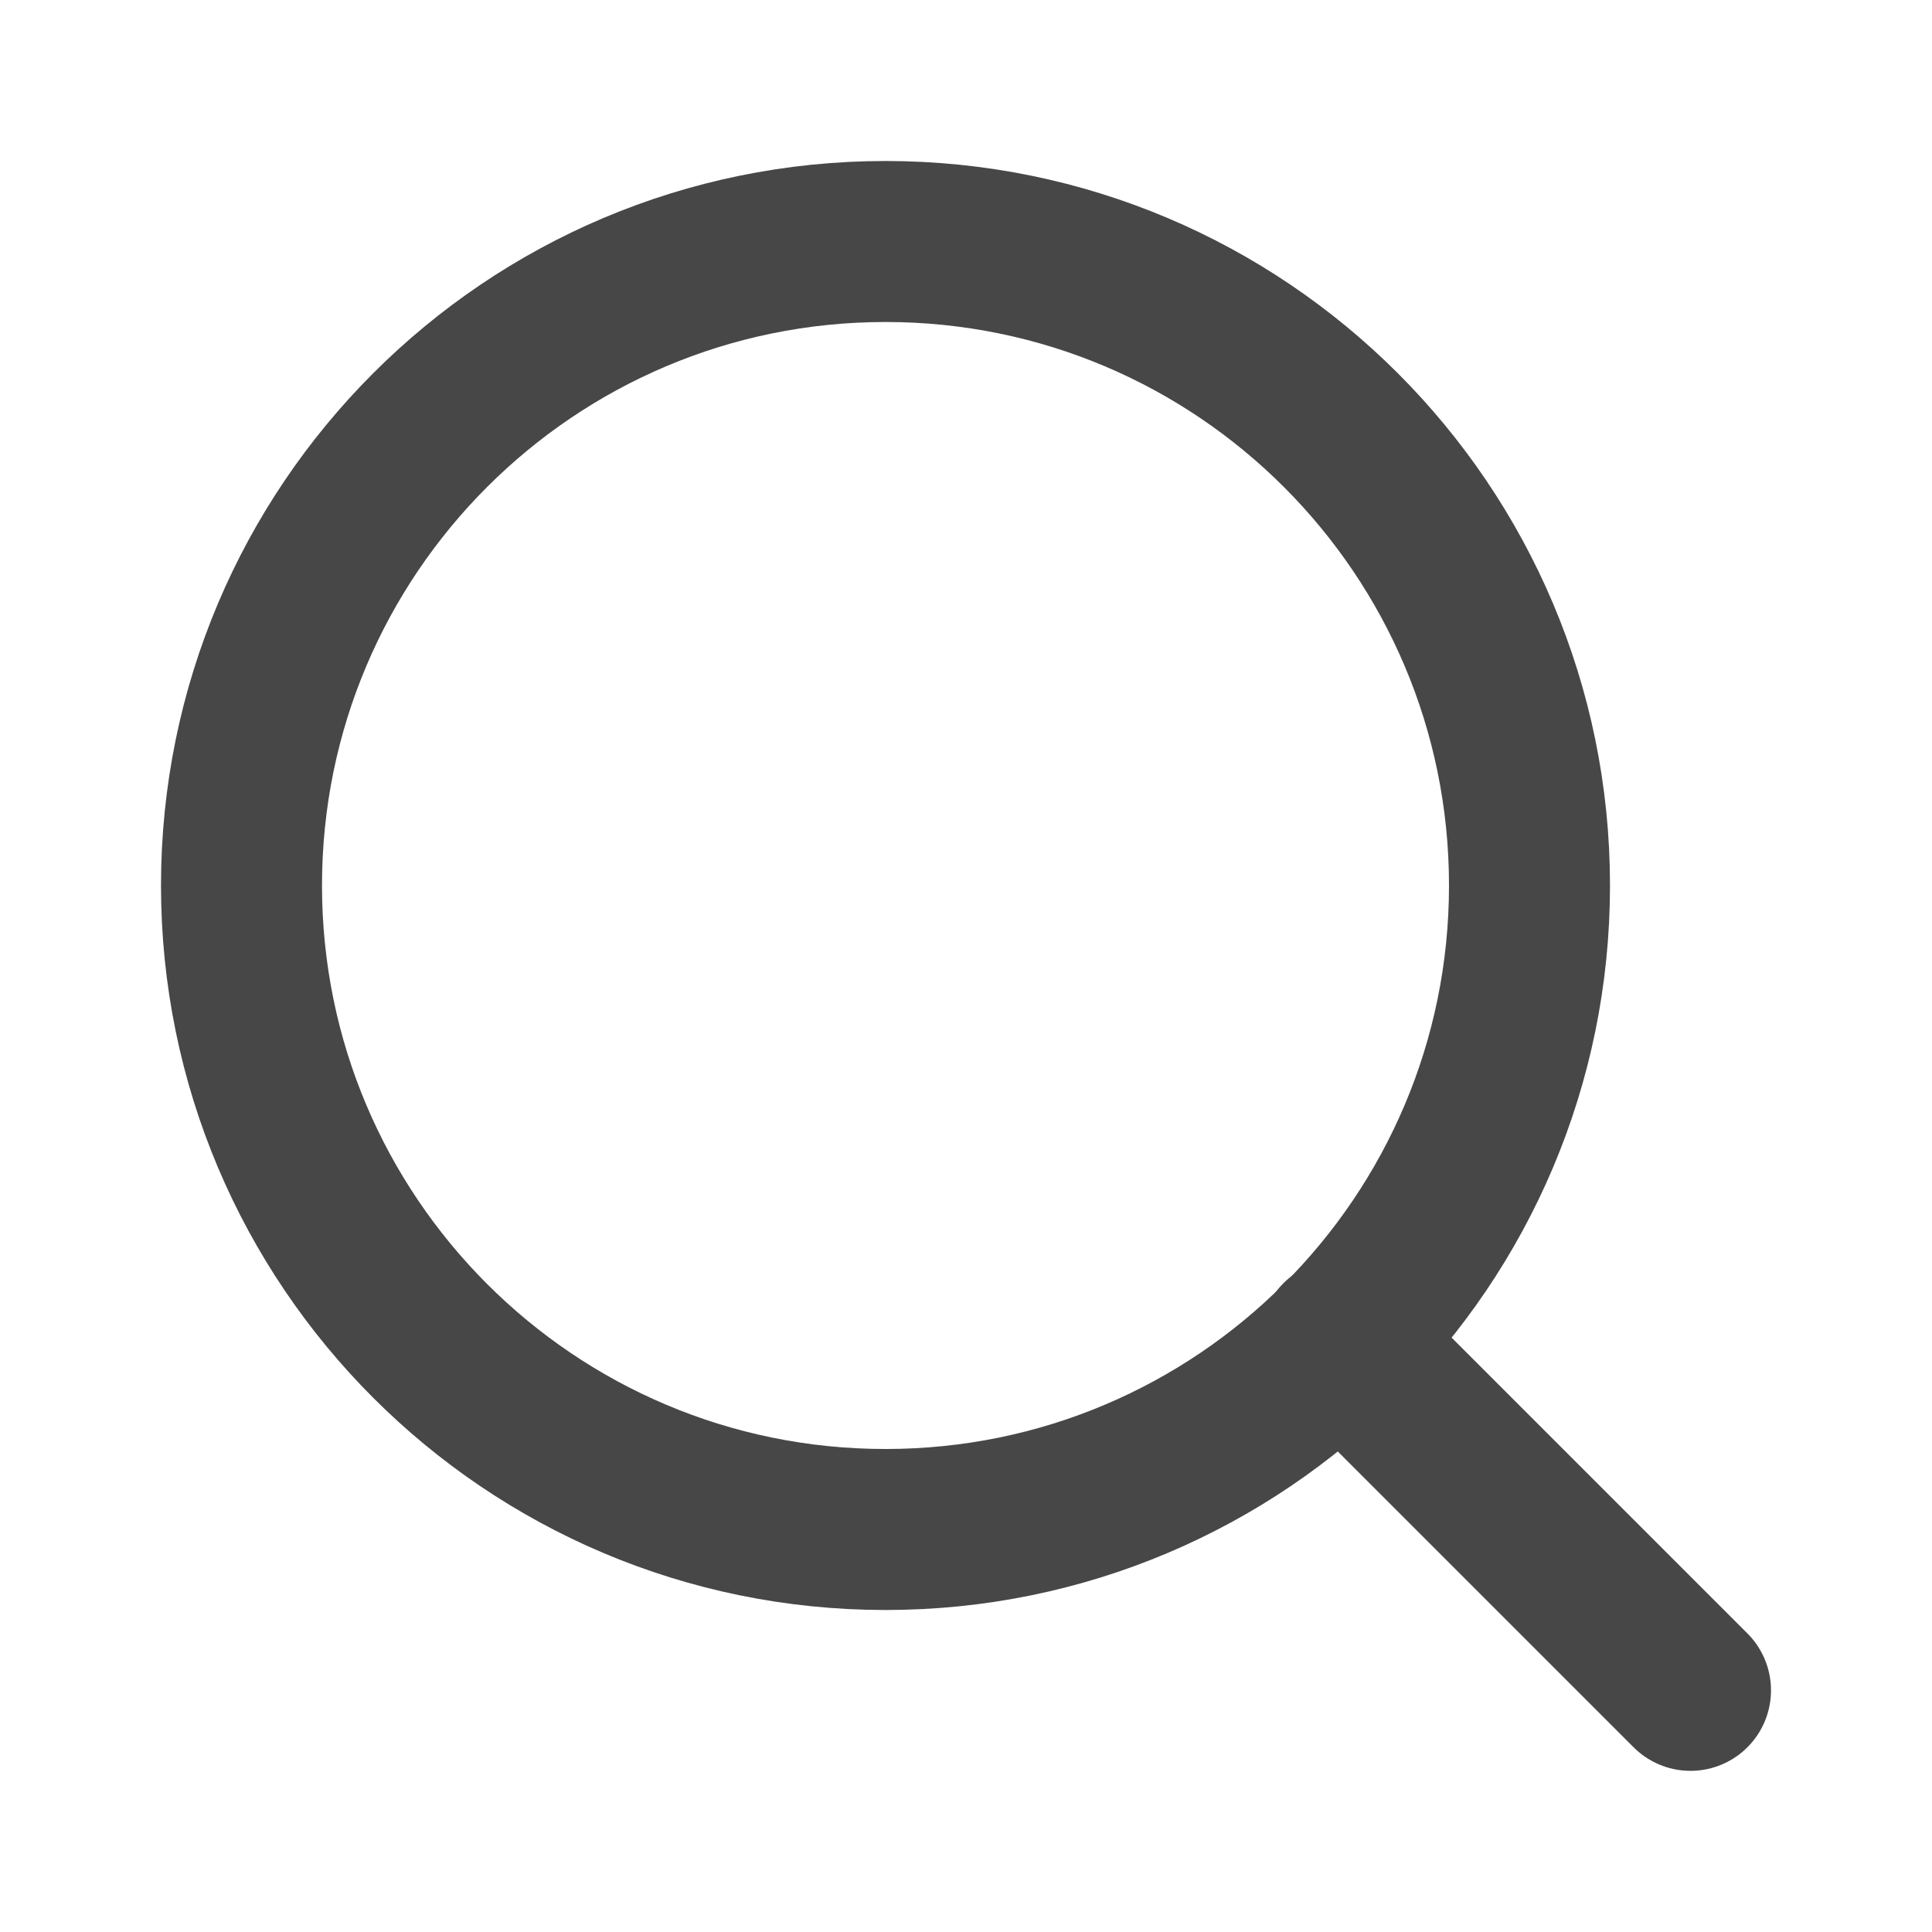
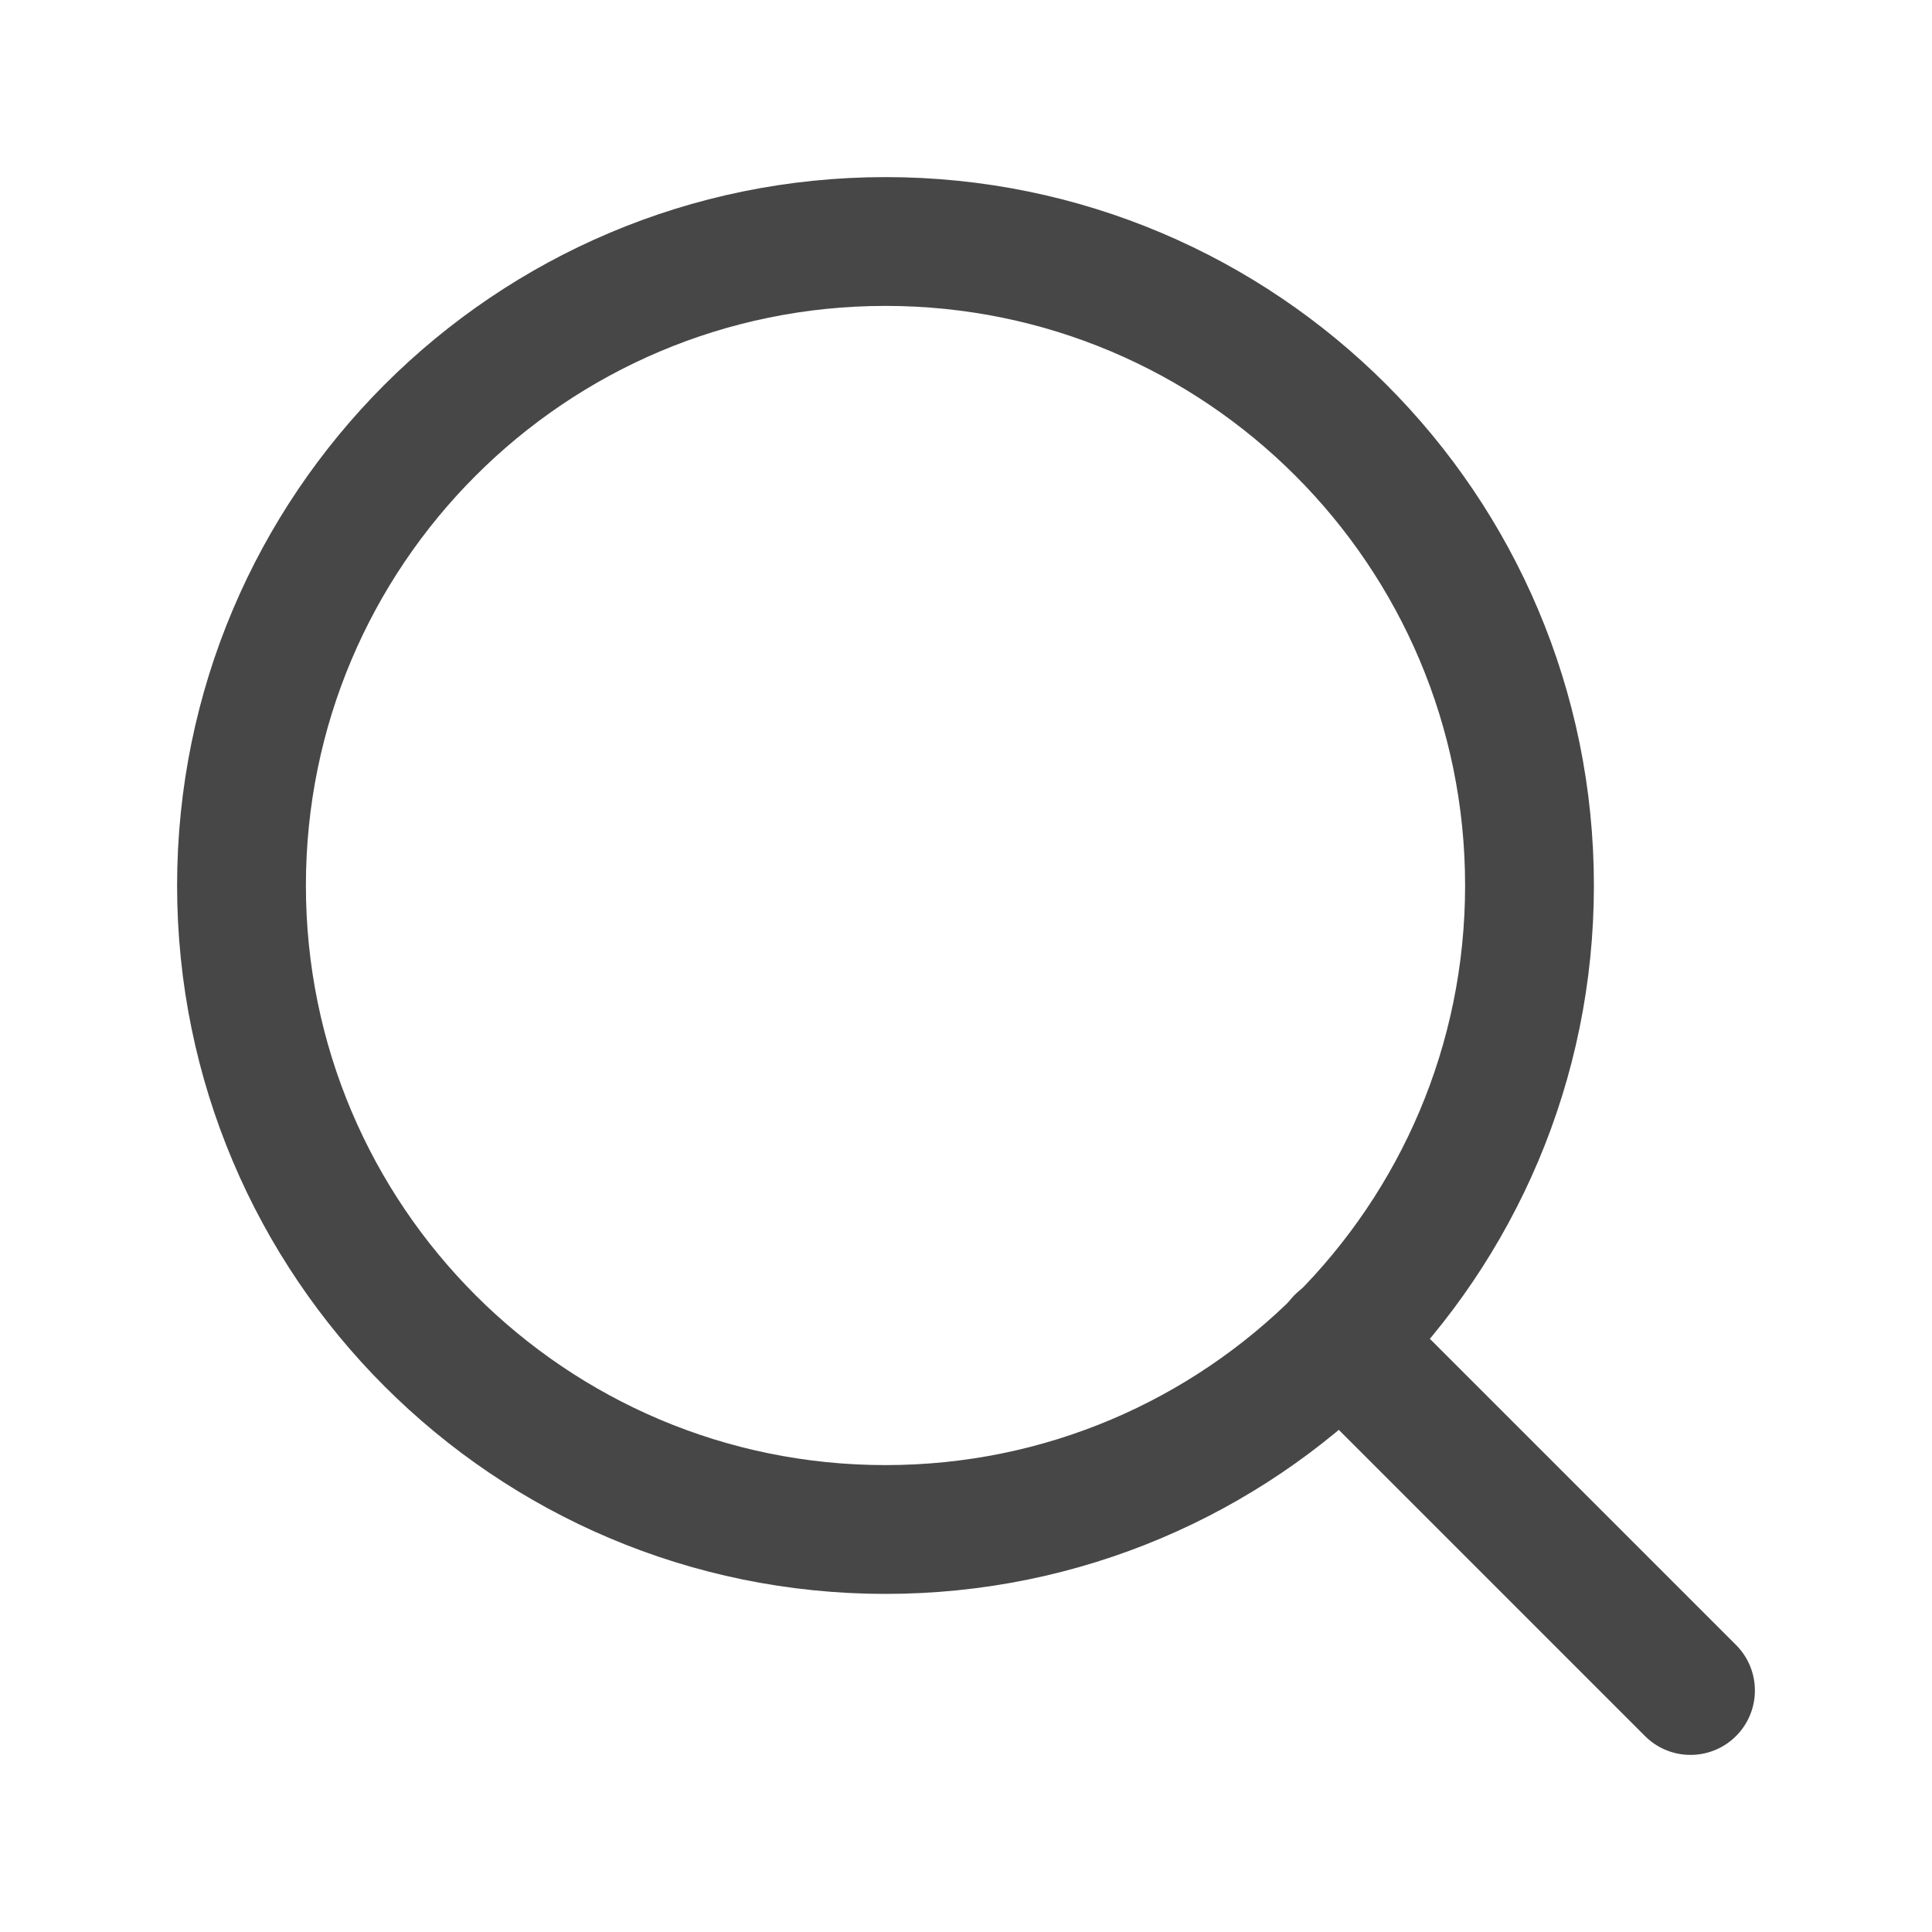
- <svg xmlns="http://www.w3.org/2000/svg" width="24" height="24" viewBox="0 0 24 24" fill="none">
+ <svg xmlns="http://www.w3.org/2000/svg" width="30" height="30" viewBox="0 0 24 24" fill="none">
  <g id="search">
    <g id="Group 2085665042">
-       <path id="Vector" d="M11 19C15.418 19 19 15.418 19 11C19 6.582 15.418 3 11 3C6.582 3 3 6.582 3 11C3 15.418 6.582 19 11 19Z" stroke="#474747" stroke-width="2" stroke-linecap="round" stroke-linejoin="round" />
-       <path id="Vector_2" d="M21 20.998L16.65 16.648" stroke="#474747" stroke-width="2" stroke-linecap="round" stroke-linejoin="round" />
+       <path id="Vector" d="M11 19C15.418 19 19 15.418 19 11C19 6.582 15.418 3 11 3C6.582 3 3 6.582 3 11C3 15.418 6.582 19 11 19Z" stroke="#474747" stroke-width="1.6" stroke-linecap="round" stroke-linejoin="round" />
+       <path id="Vector_2" d="M21 21L16.65 16.65" stroke="#474747" stroke-width="1.6" stroke-linecap="round" stroke-linejoin="round" />
    </g>
  </g>
</svg>
